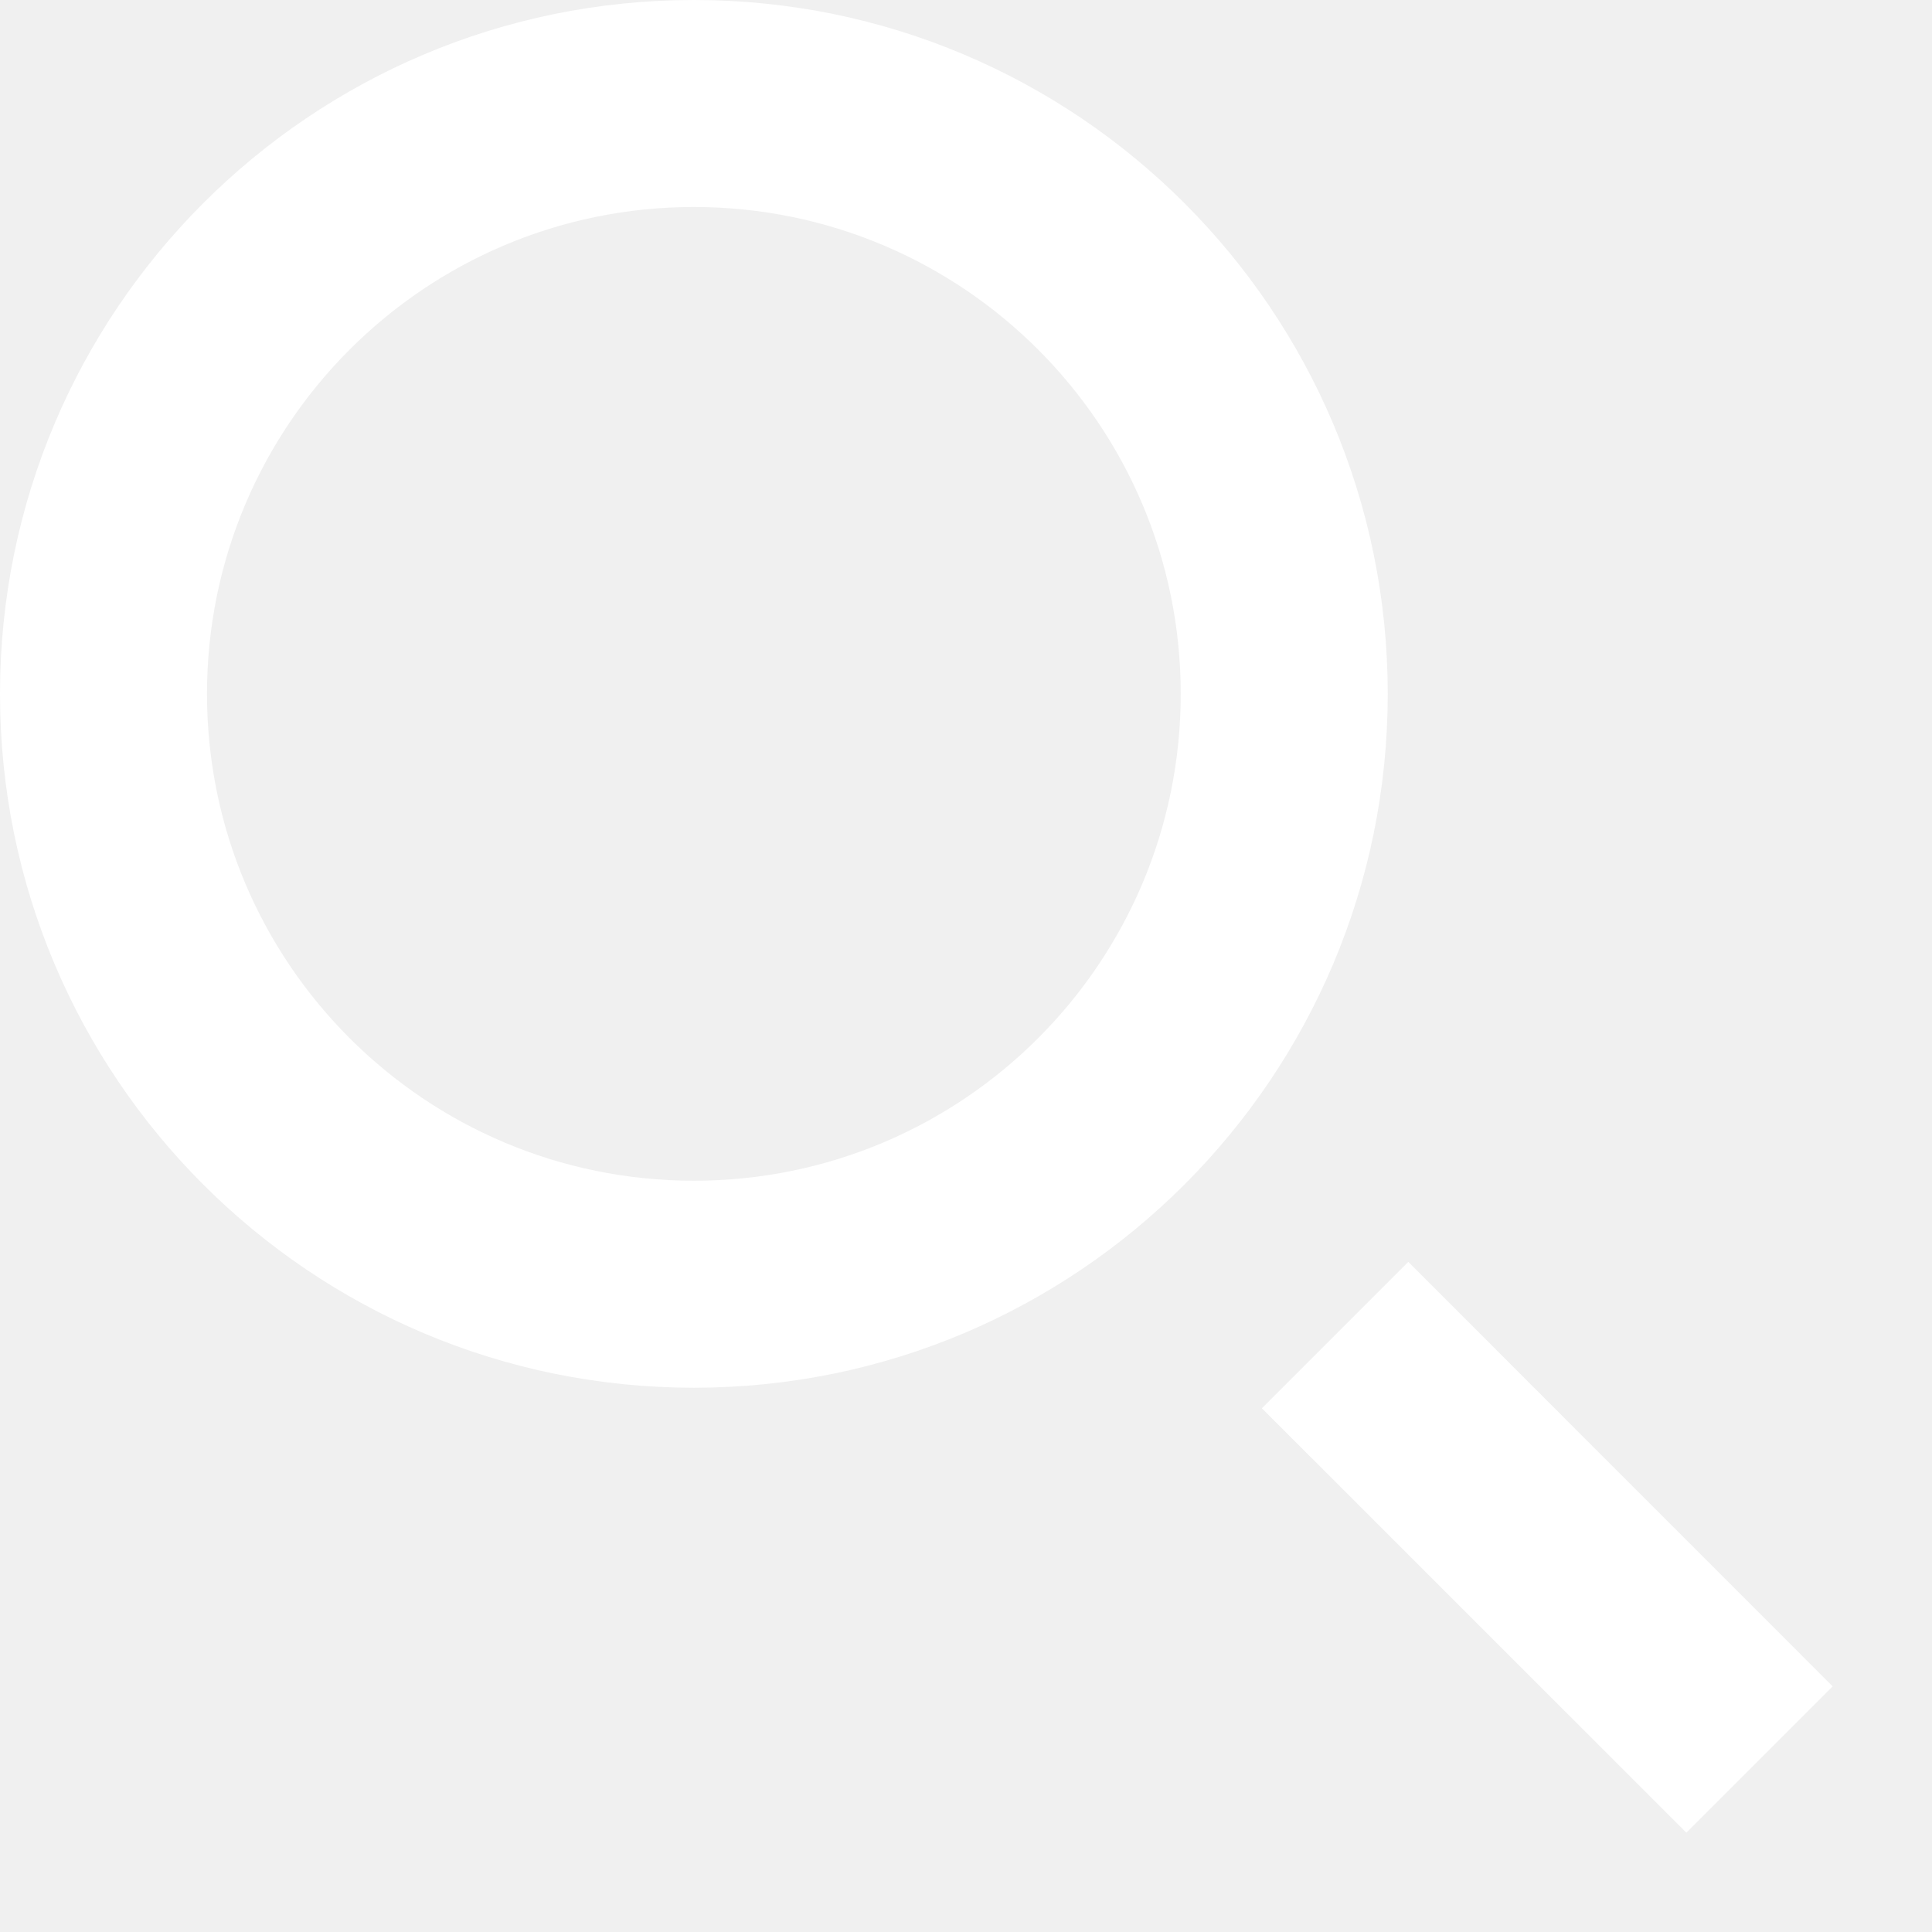
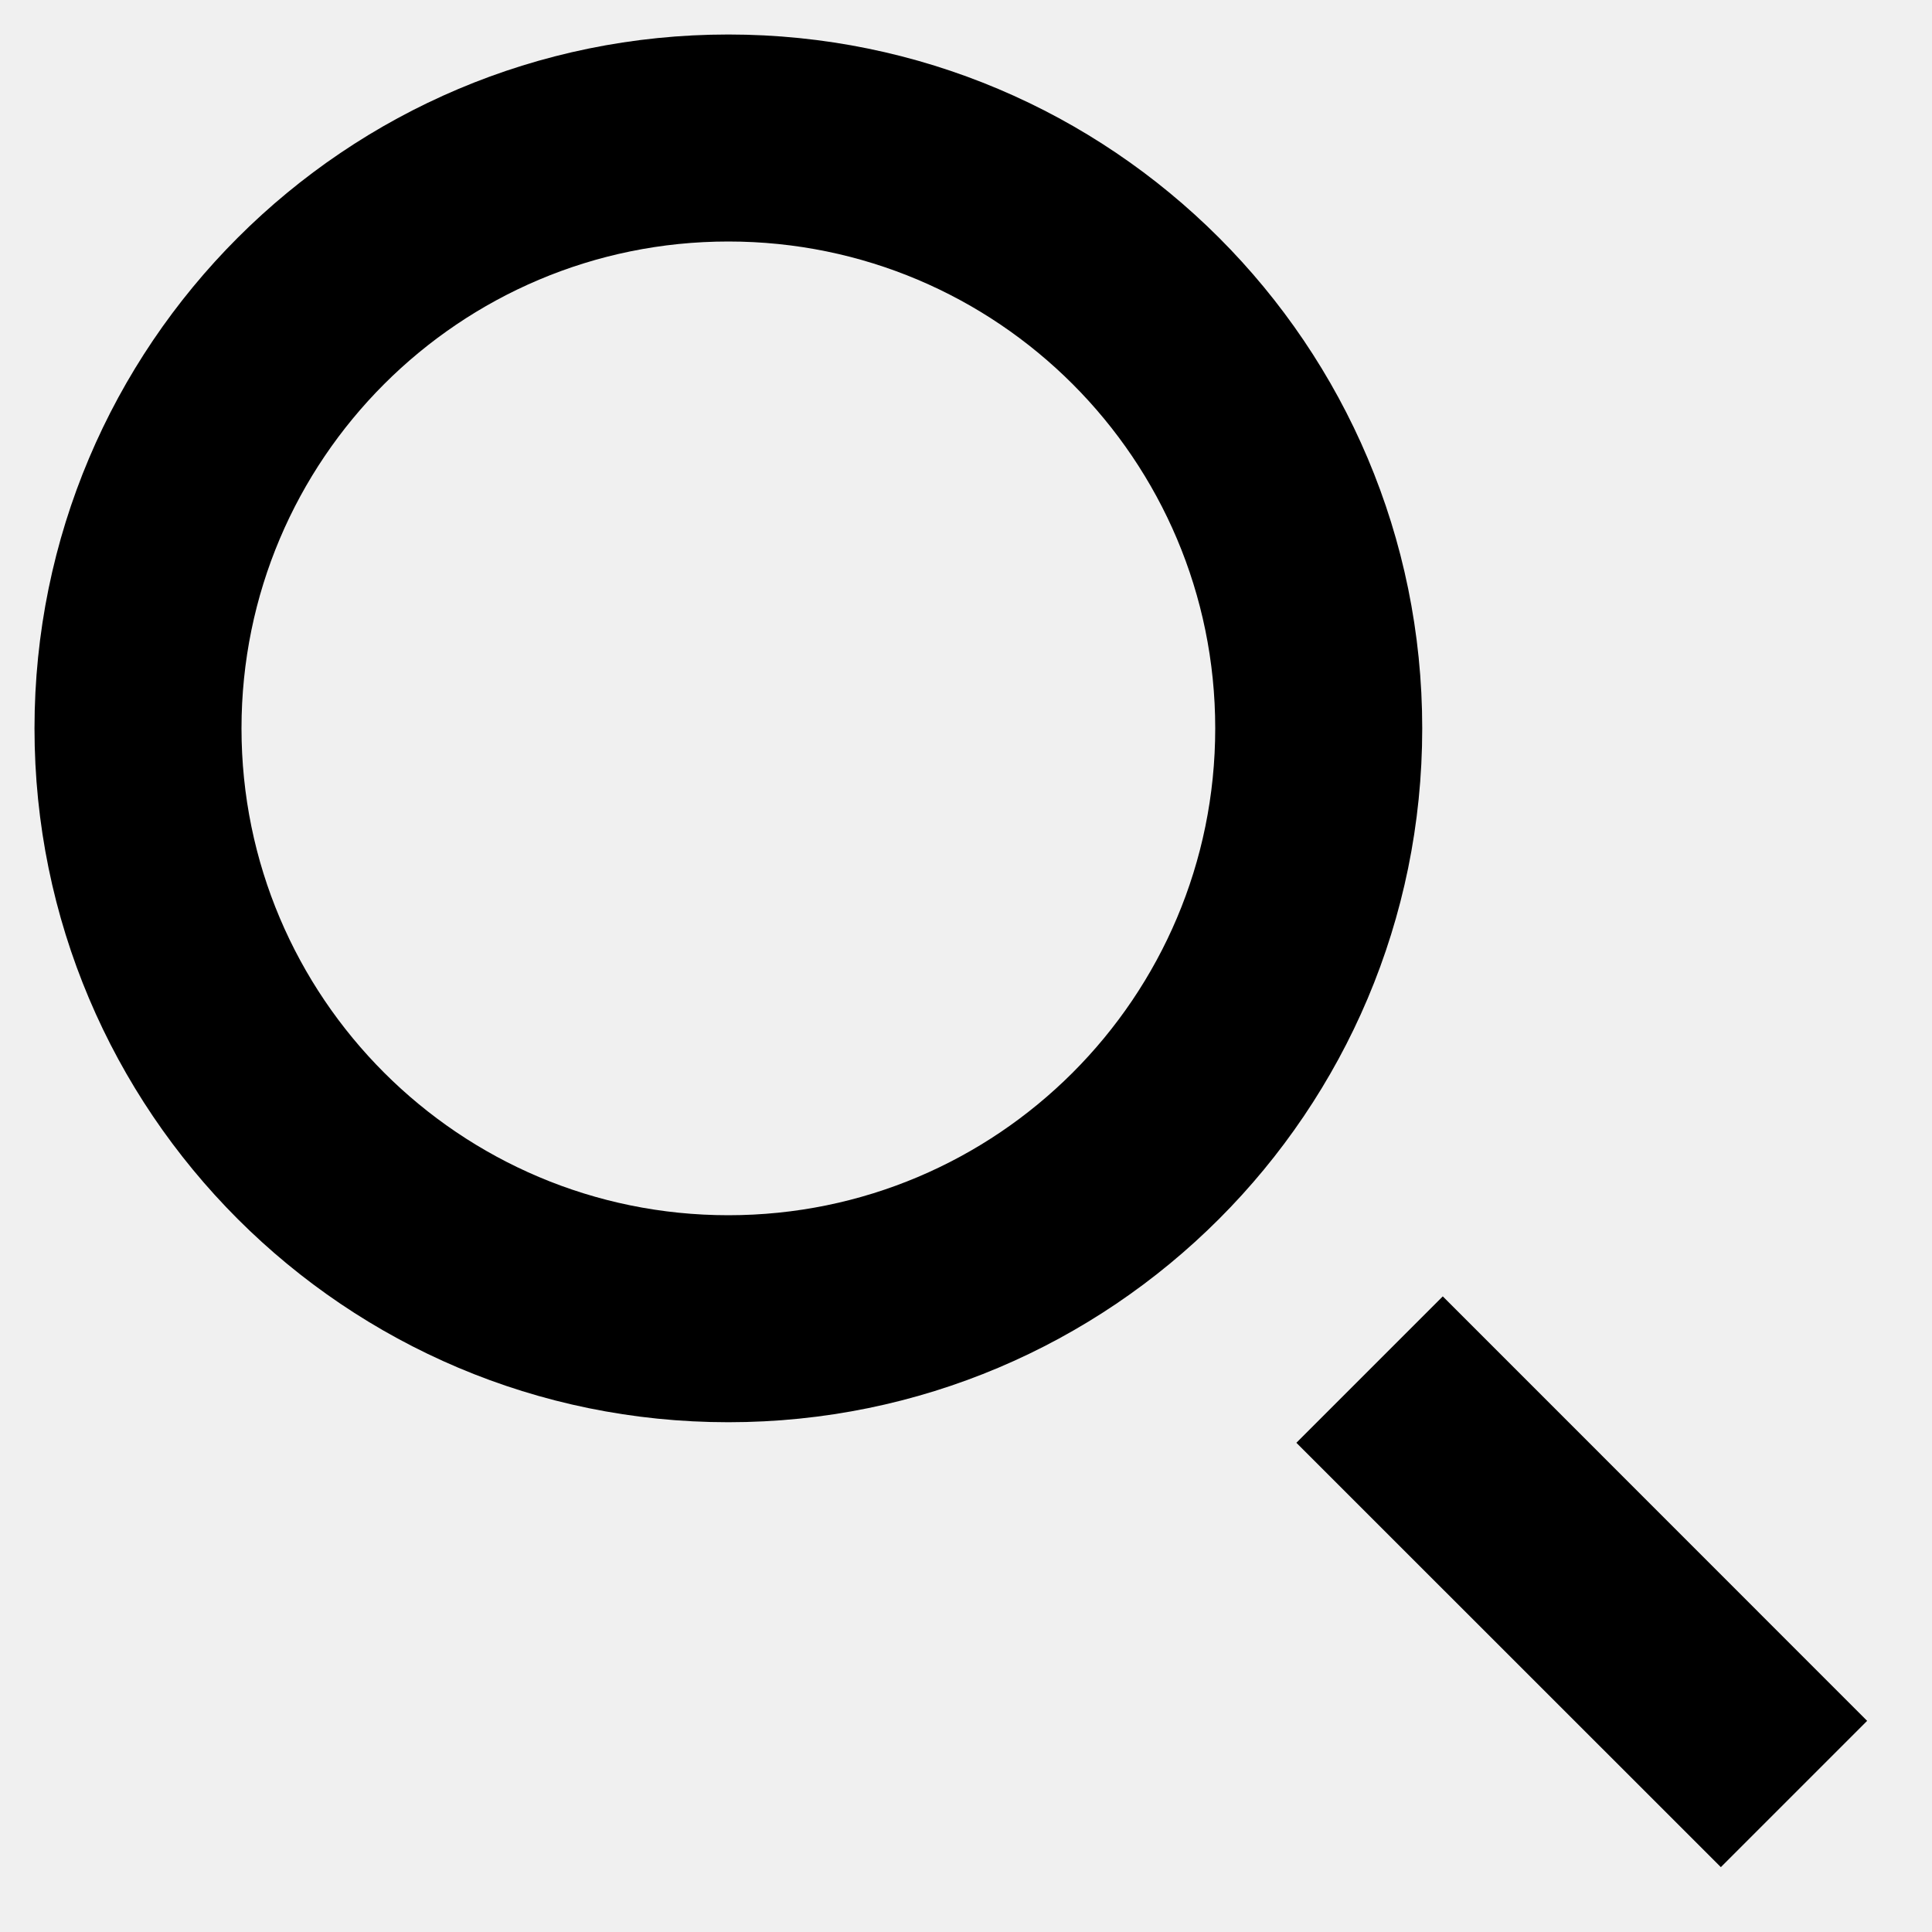
<svg xmlns="http://www.w3.org/2000/svg" width="14" height="14" viewBox="0 0 14 14" fill="none">
-   <path fill-rule="evenodd" clip-rule="evenodd" d="M5.028 1.5C3.08 1.5 1.5 3.08 1.5 5.028C1.5 6.977 3.08 8.556 5.028 8.556C6.977 8.556 8.556 6.977 8.556 5.028C8.556 3.08 6.977 1.5 5.028 1.5ZM0 5.028C0 2.251 2.251 0 5.028 0C7.805 0 10.056 2.251 10.056 5.028C10.056 7.805 7.805 10.056 5.028 10.056C2.251 10.056 0 7.805 0 5.028ZM10.205 9.144L13.28 12.22L12.22 13.28L9.144 10.205L10.205 9.144Z" fill="white" />
+   <path fill-rule="evenodd" clip-rule="evenodd" d="M5.278 1.75C3.33 1.75 1.75 3.33 1.75 5.278C1.75 7.227 3.33 8.806 5.278 8.806C7.227 8.806 8.806 7.227 8.806 5.278C8.806 3.33 7.227 1.75 5.278 1.75ZM0.25 5.278C0.25 2.501 2.501 0.25 5.278 0.25C8.055 0.25 10.306 2.501 10.306 5.278C10.306 8.055 8.055 10.306 5.278 10.306C2.501 10.306 0.25 8.055 0.25 5.278ZM10.455 9.394L13.53 12.47L12.47 13.53L9.394 10.455L10.455 9.394Z" fill="black" />
</svg>
